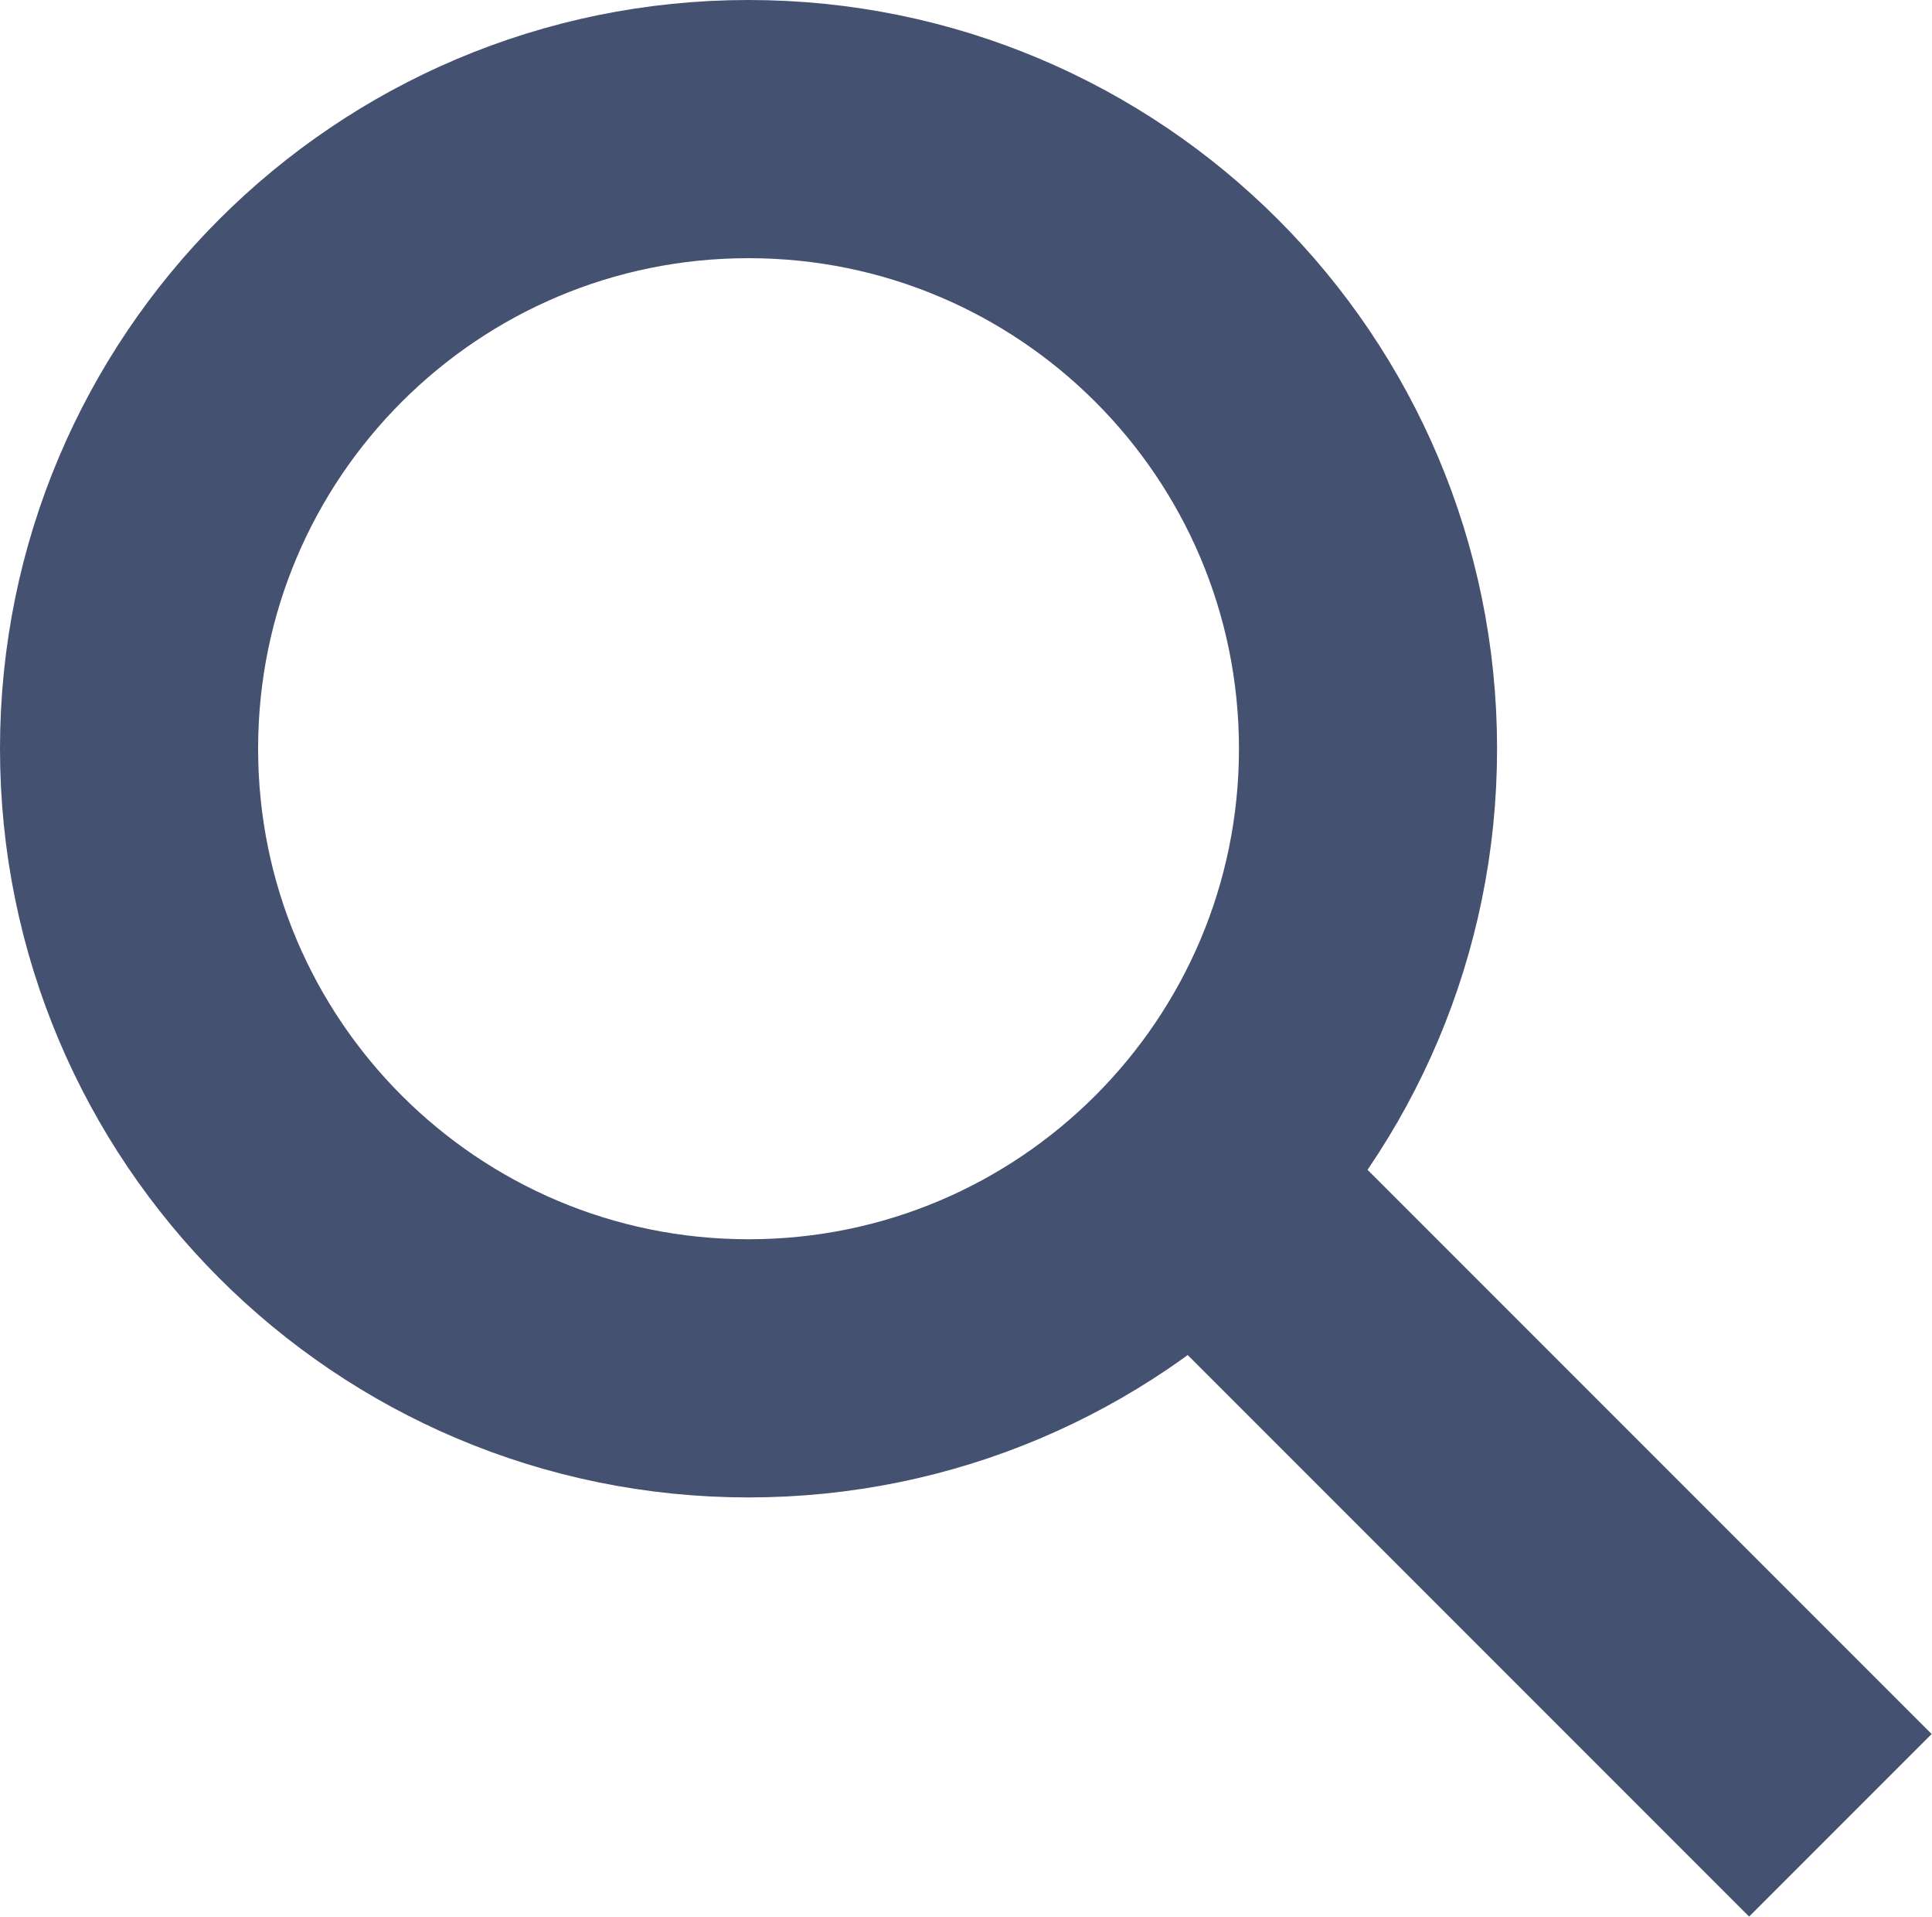
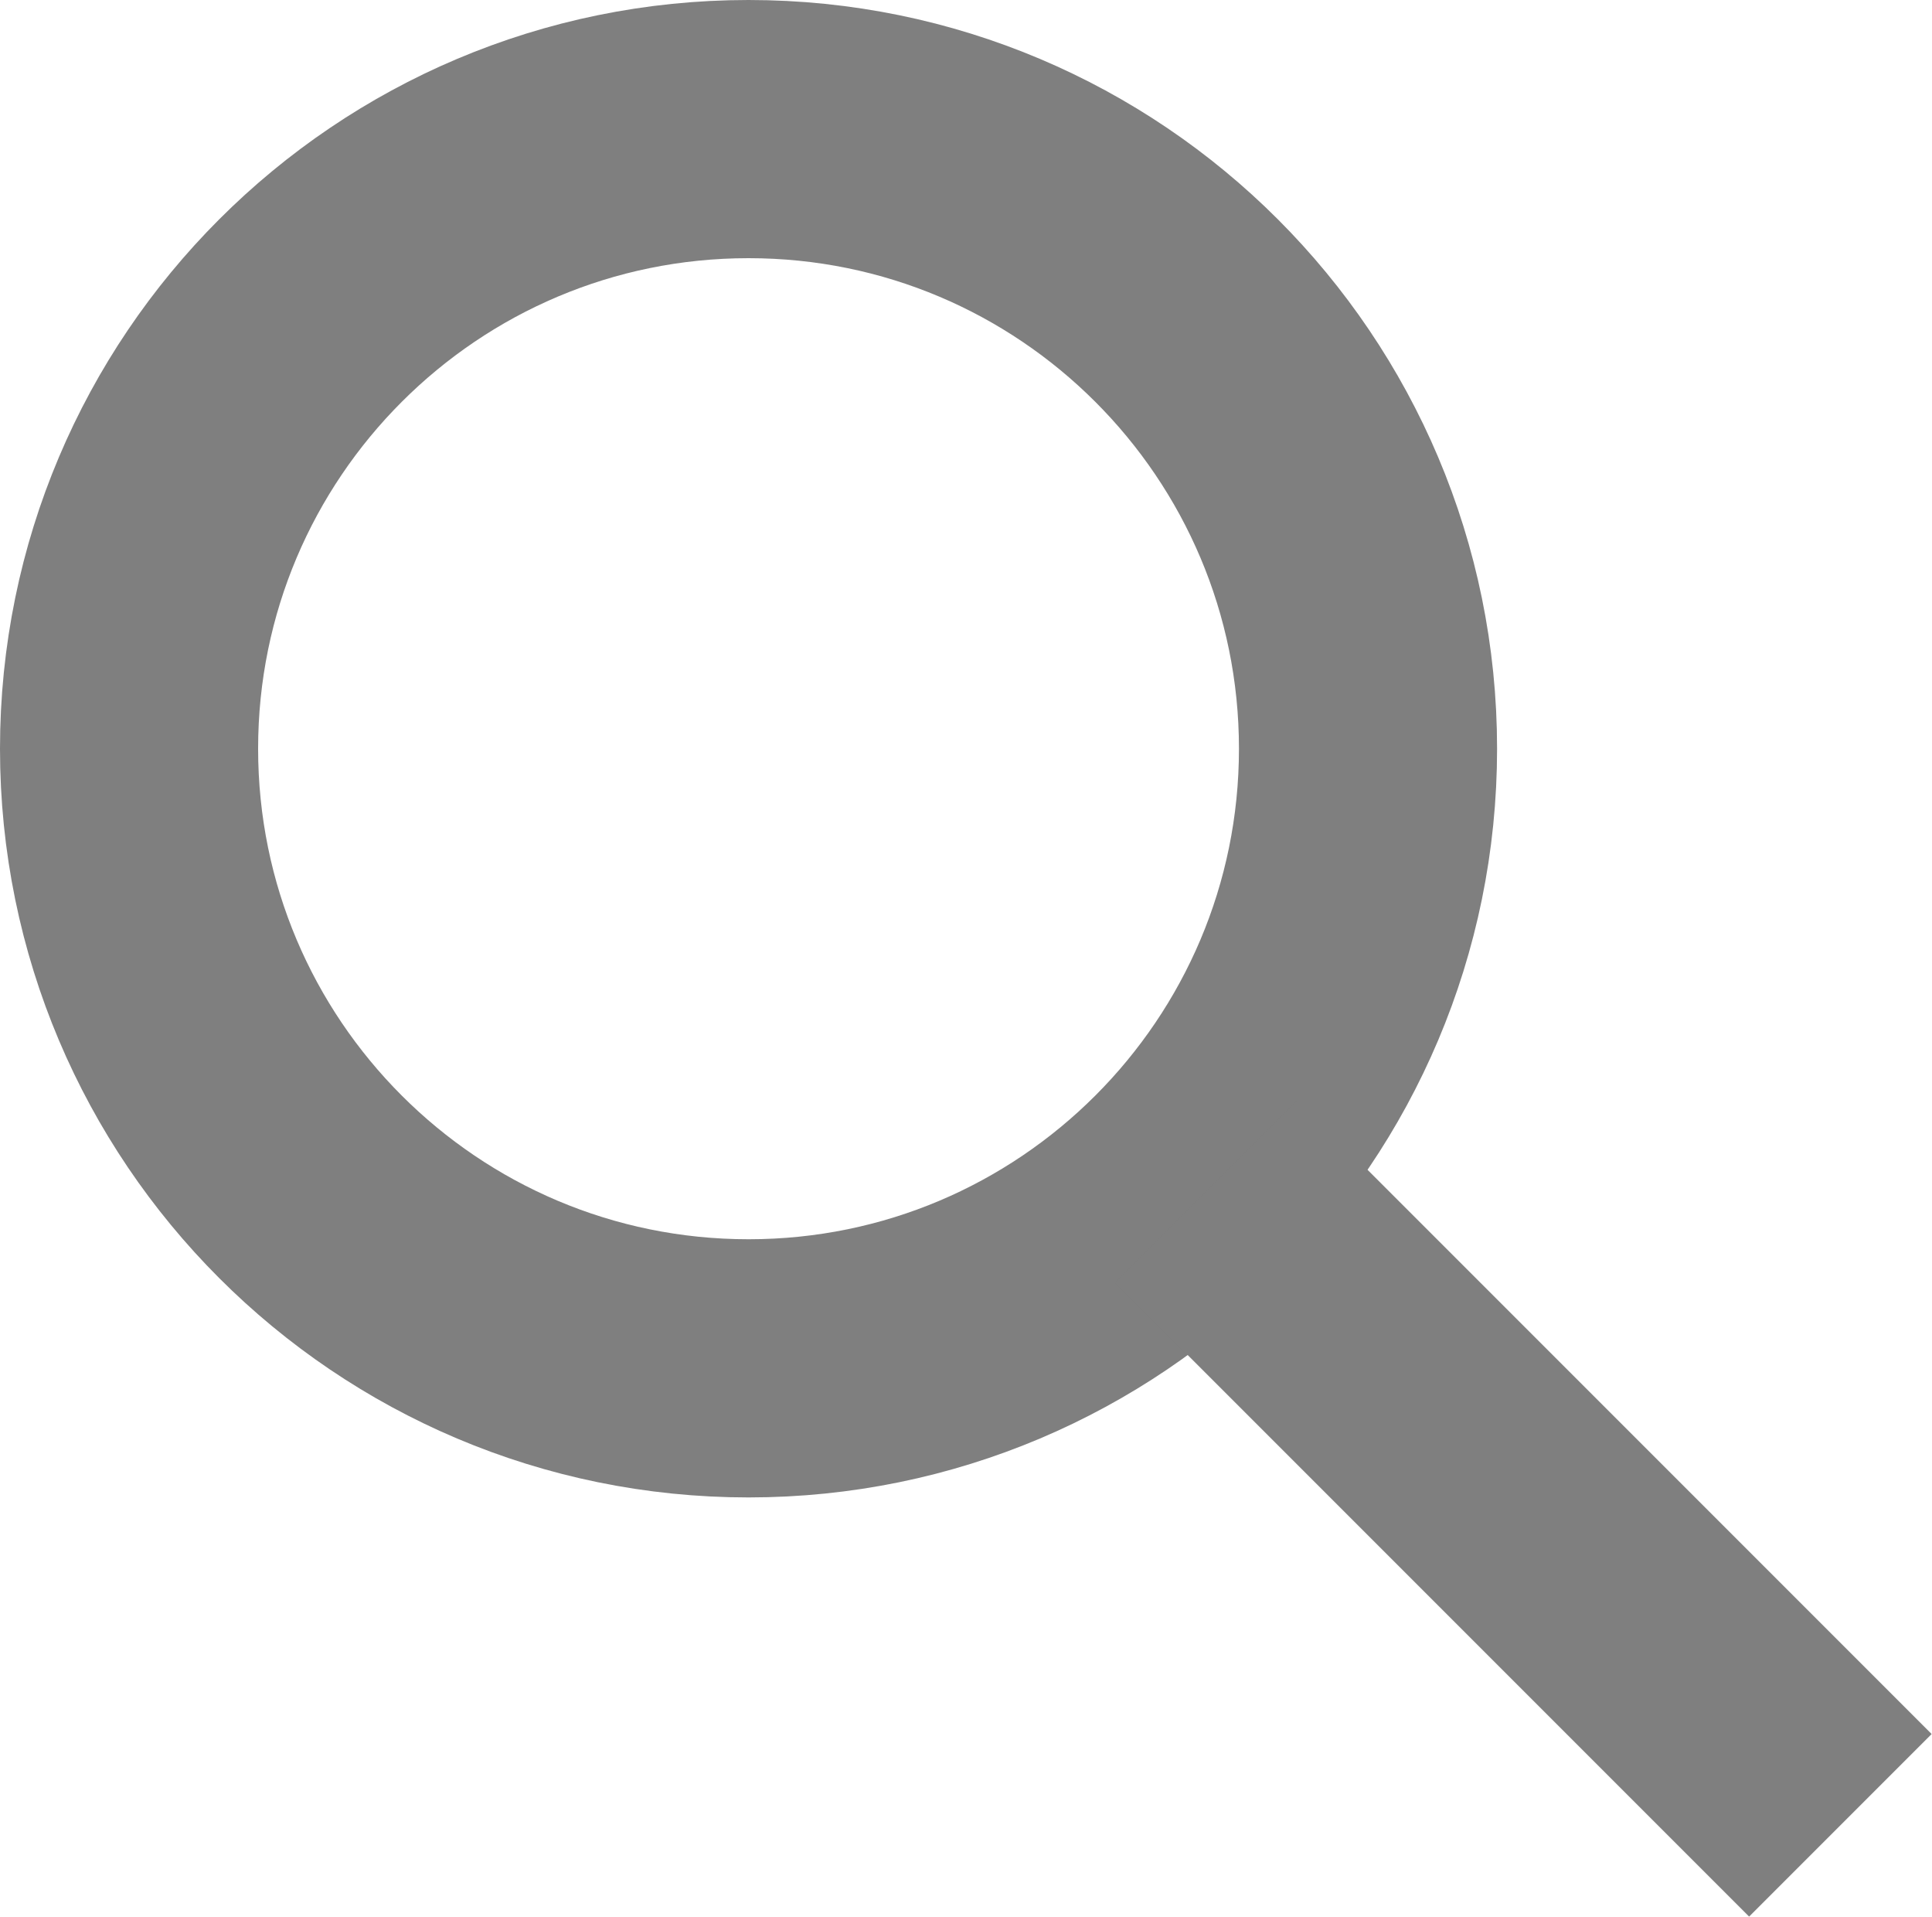
<svg xmlns="http://www.w3.org/2000/svg" viewBox="0 0 14.97 14.85">
  <defs>
-     <style>.cls-1{fill:none;stroke:#445170;stroke-miterlimit:10;stroke-width:2px;}</style>
+     <style>.cls-1{fill:none;stroke:#7F7F7F;stroke-miterlimit:10;stroke-width:2px;}</style>
  </defs>
  <g id="Layer_2" data-name="Layer 2">
    <g id="timeline_view">
      <g id="timeline_view-2" data-name="timeline_view">
        <circle class="cls-1" cx="5.8" cy="5.8" r="4.8" />
        <line class="cls-1" x1="9.35" y1="9.23" x2="14.26" y2="14.14" />
      </g>
    </g>
  </g>
</svg>
